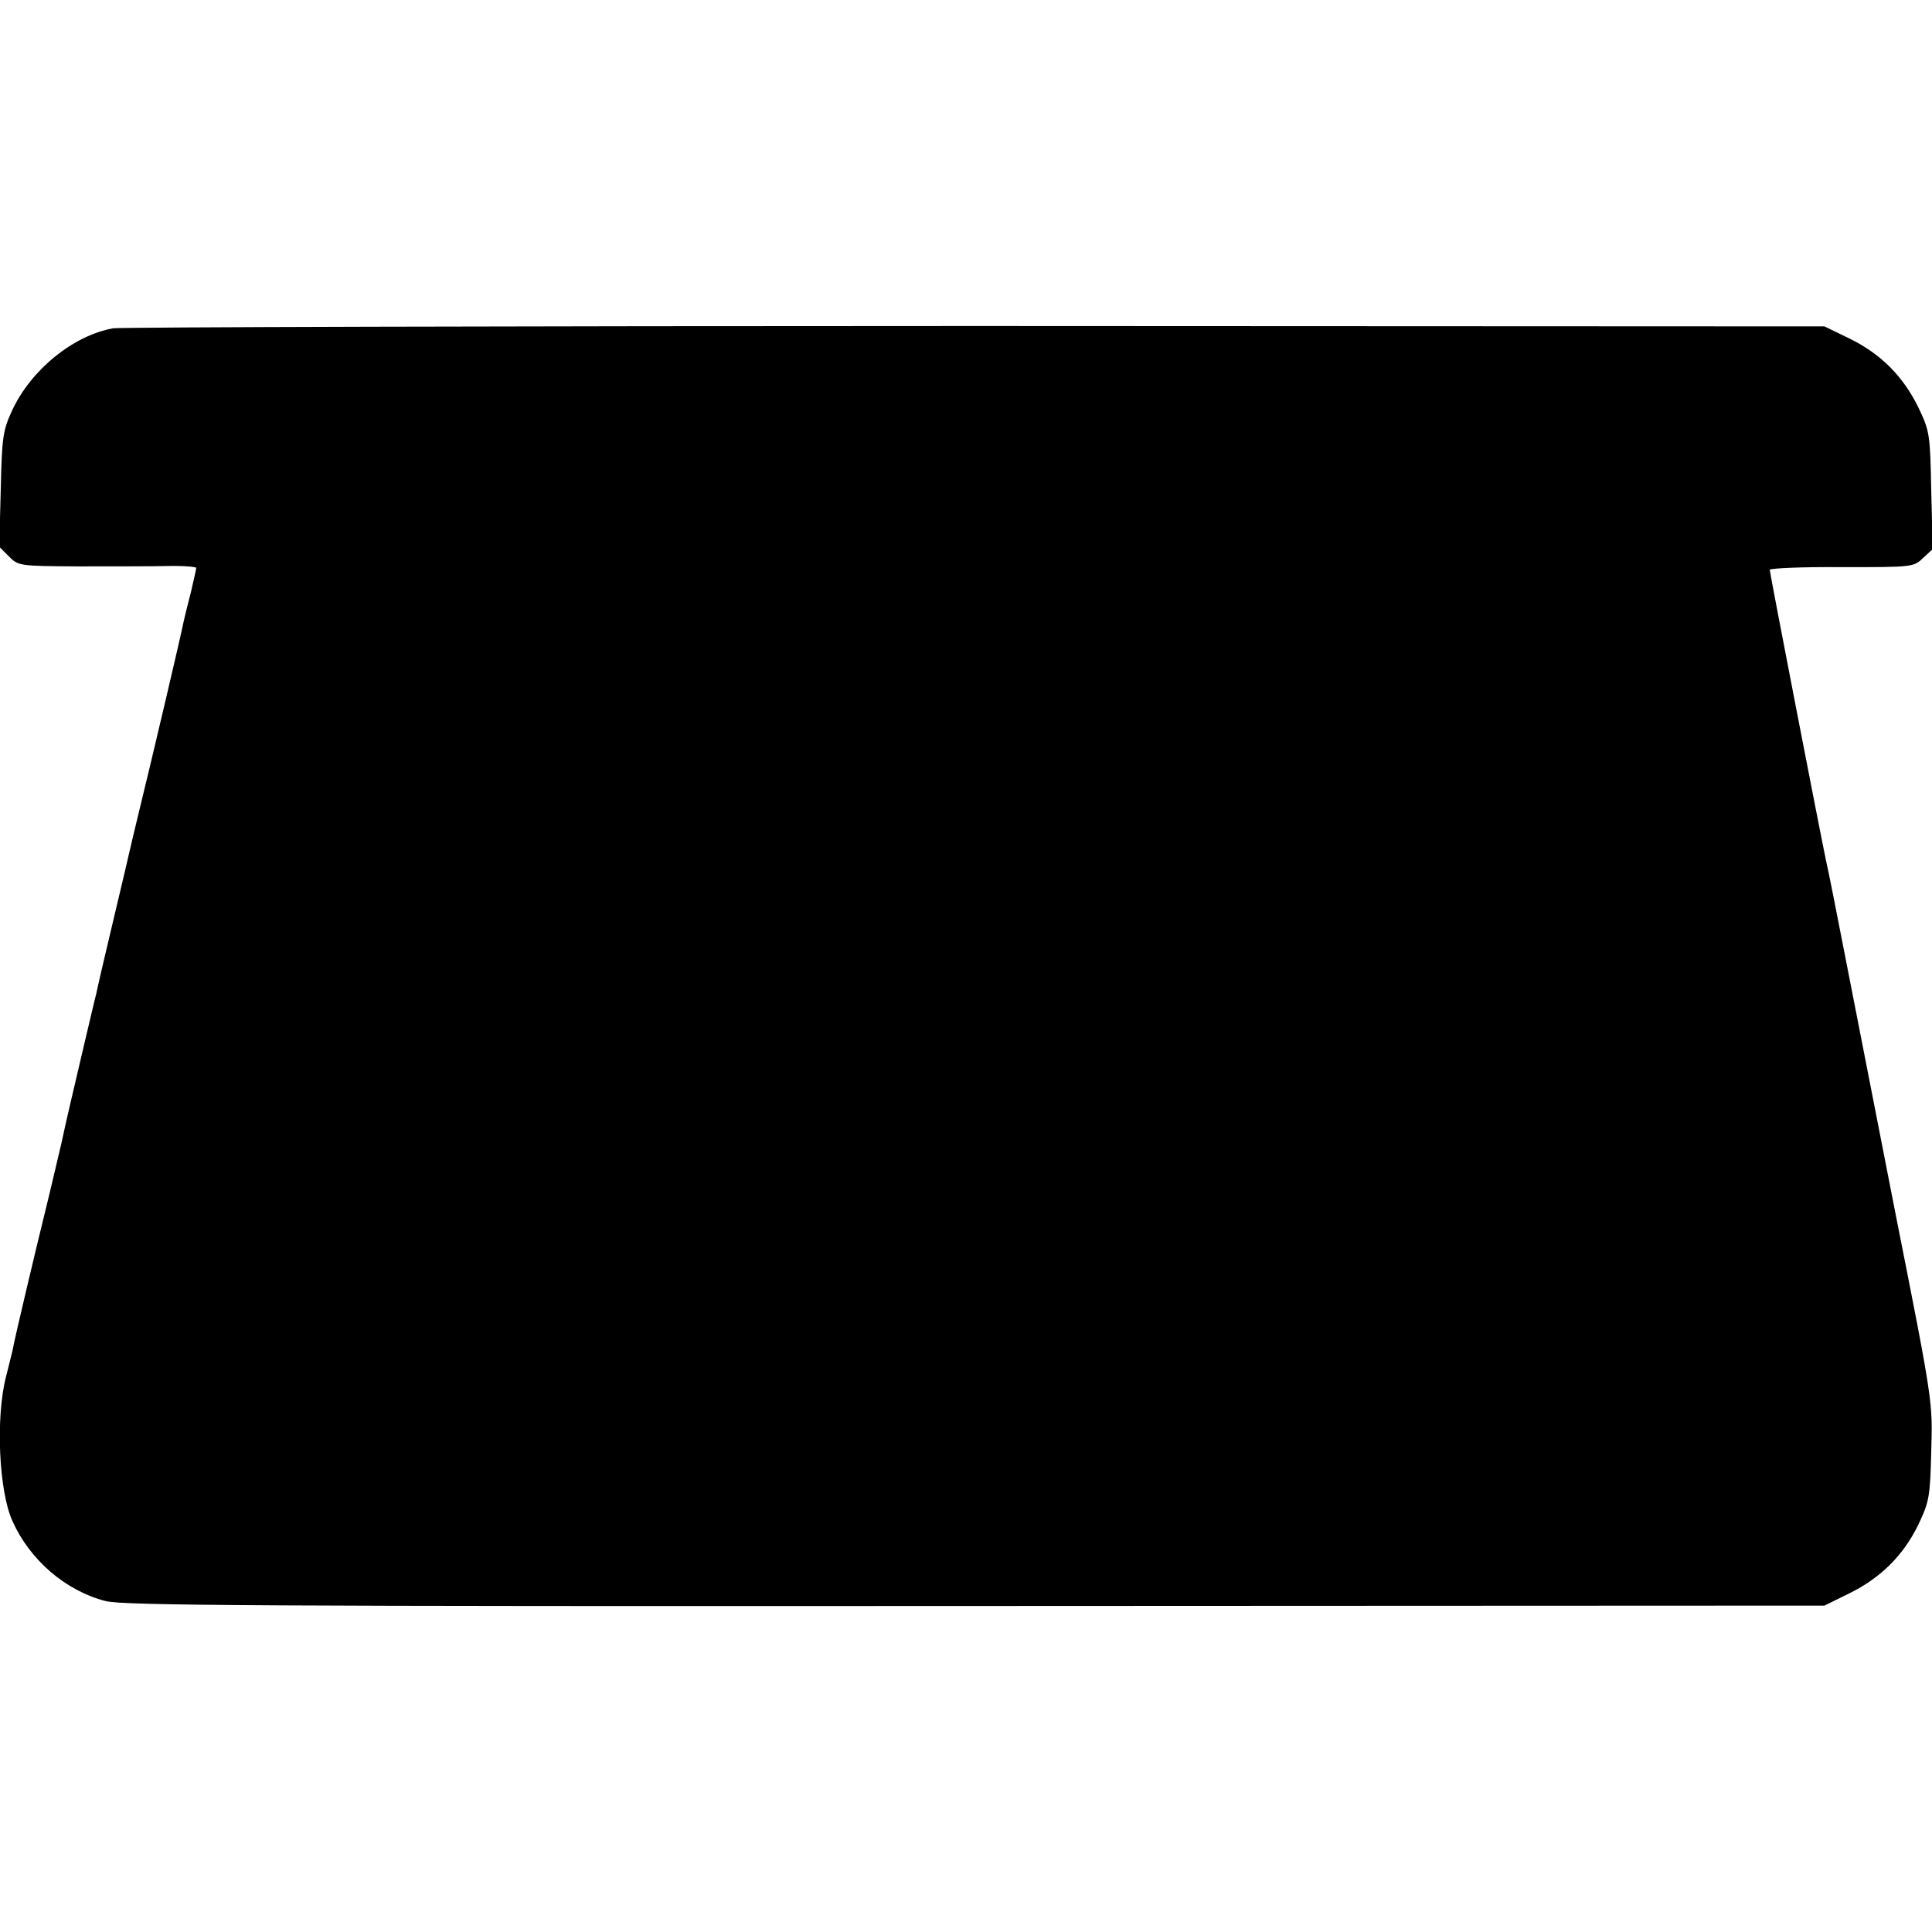
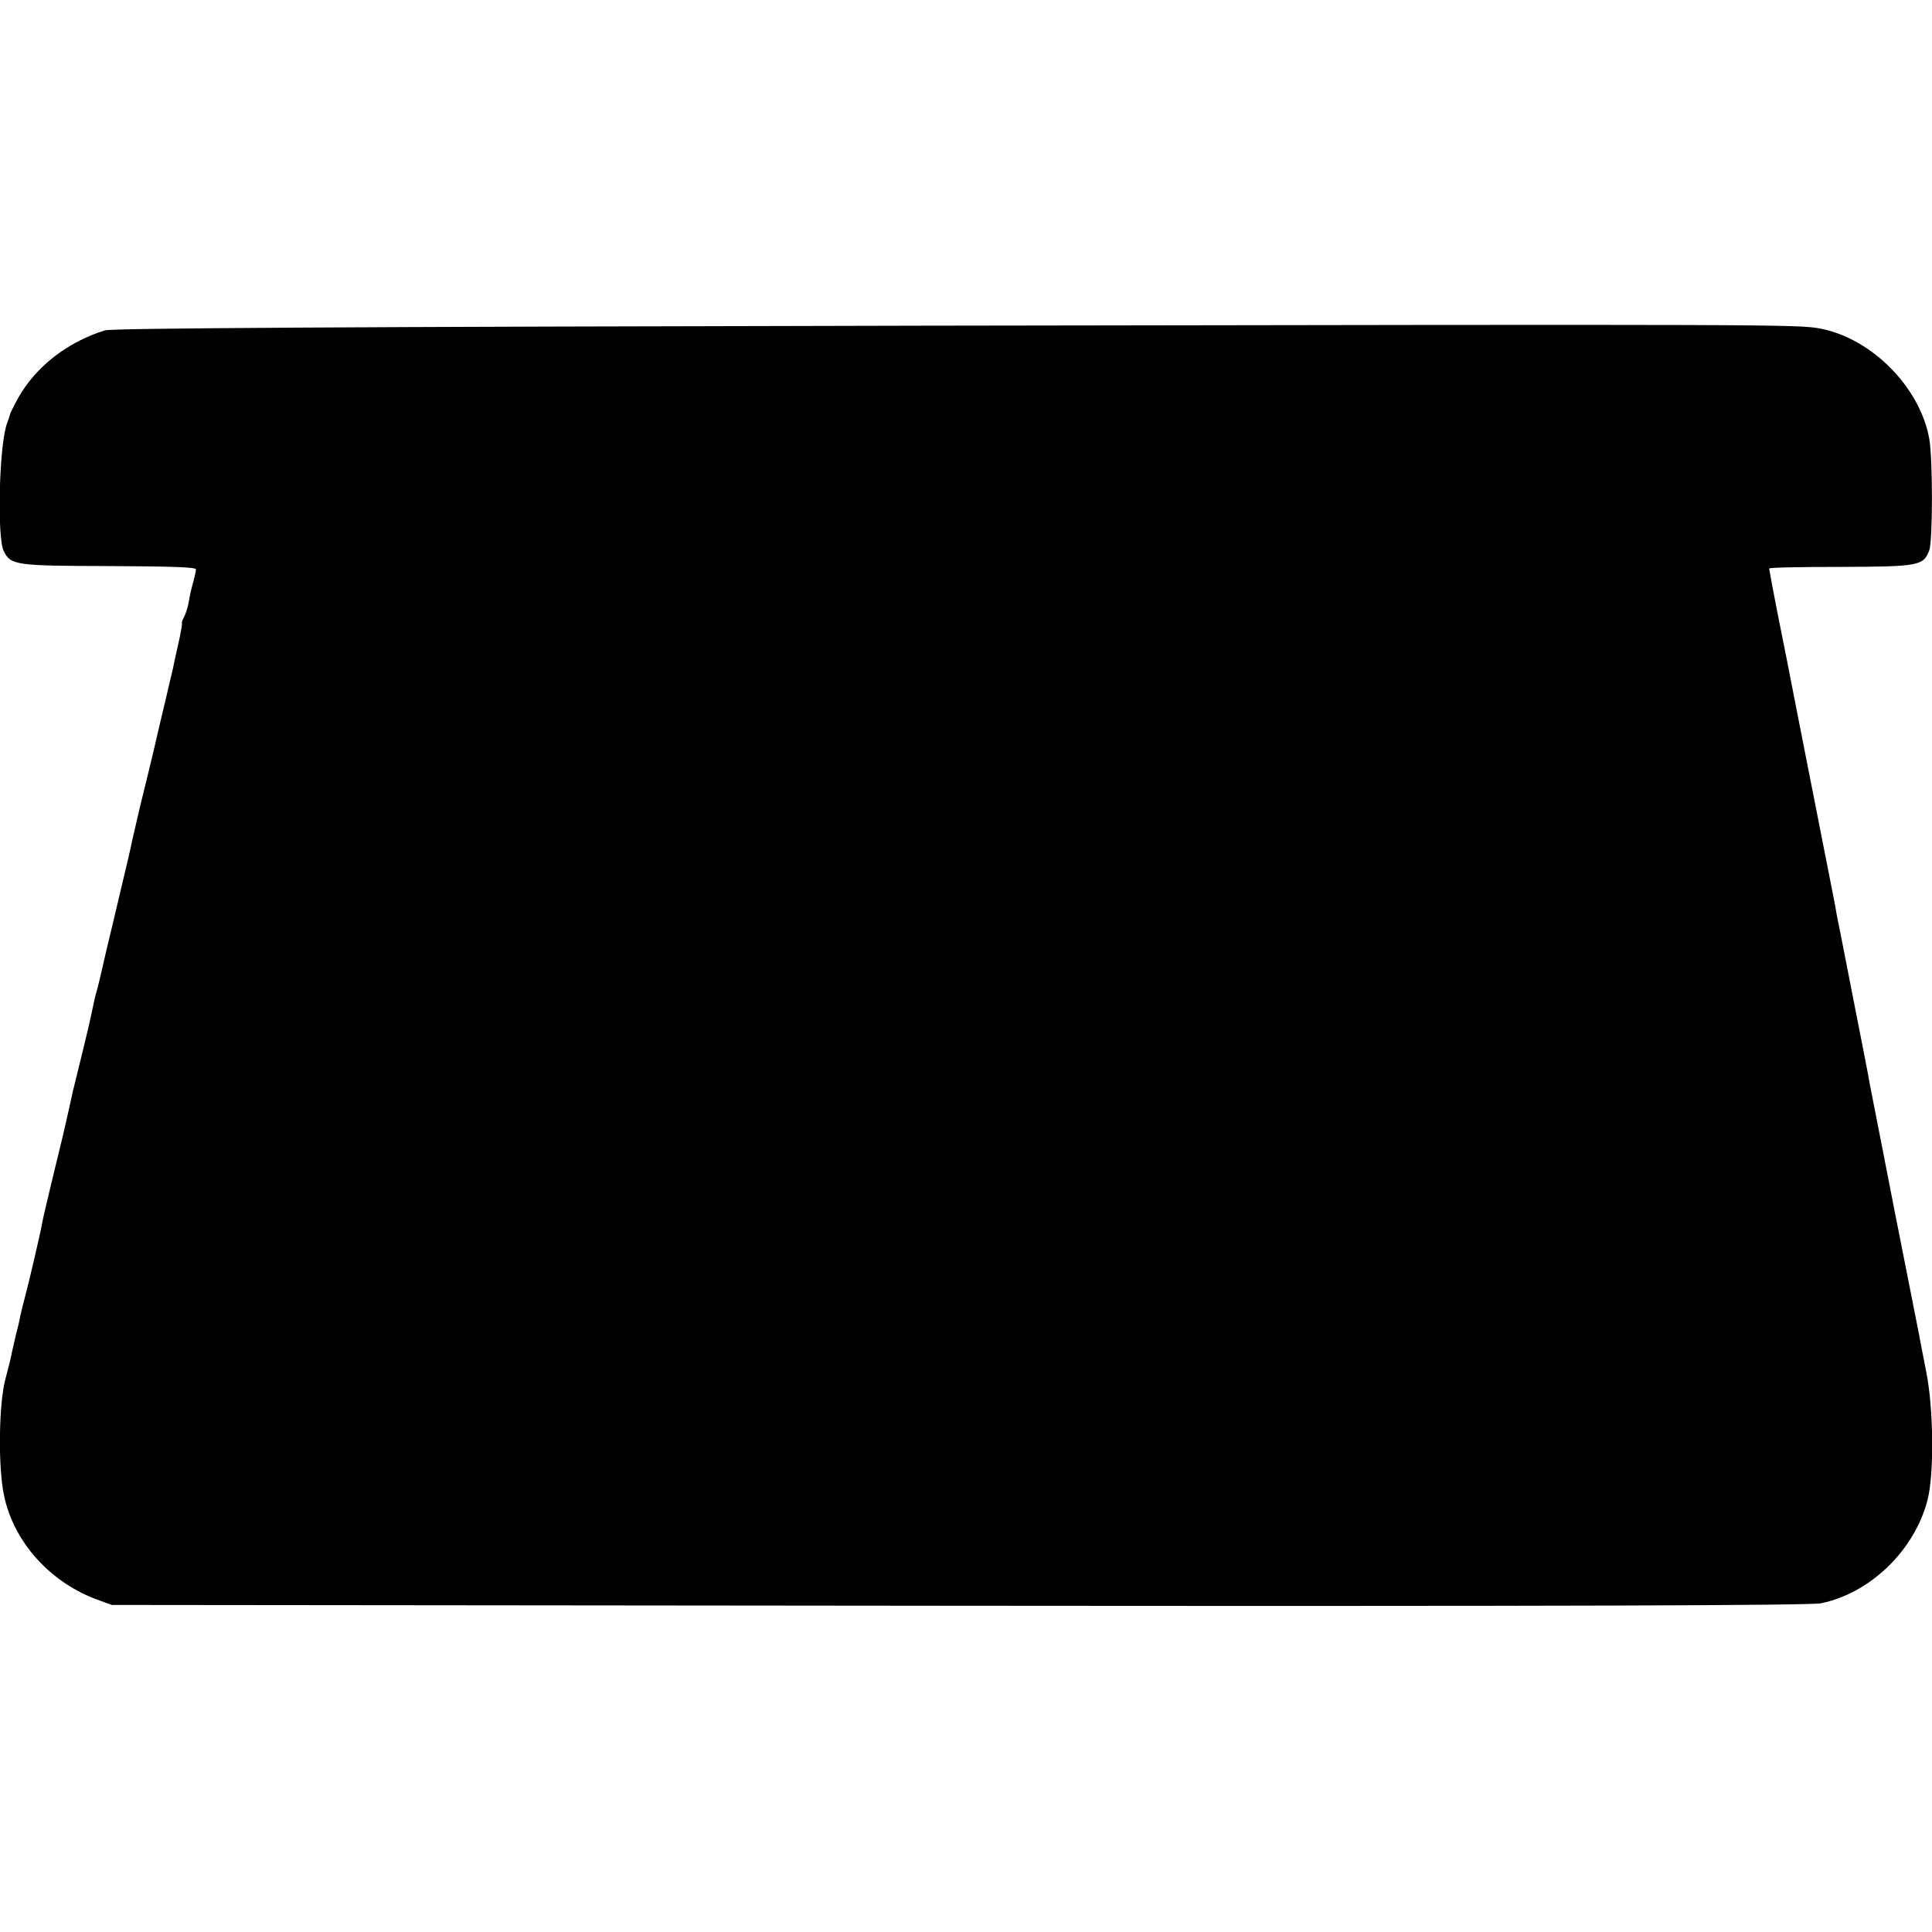
- <svg xmlns="http://www.w3.org/2000/svg" version="1.0" width="512pt" height="512pt" viewBox="0 0 512 512" preserveAspectRatio="xMidYMid meet">
-   <g transform="translate(0,512) scale(0.1,-0.1)" fill="#000000" stroke="none">
-     <path d="M300 4250 c-106 -19 -218 -110 -268 -218 -24 -52 -27 -70 -30 -209 l-4 -152 25 -25 c26 -26 28 -26 184 -27 87 0 193 0 236 1 42 1 77 -2 77 -5 0 -4 -7 -33 -14 -64 -8 -31 -17 -67 -20 -81 -4 -24 -89 -385 -122 -519 -9 -36 -17 -72 -19 -80 -2 -9 -22 -95 -45 -191 -23 -96 -43 -183 -45 -194 -3 -10 -13 -55 -24 -100 -33 -140 -61 -260 -65 -281 -2 -11 -18 -76 -34 -145 -40 -162 -92 -383 -97 -410 0 -3 -9 -38 -19 -78 -28 -109 -19 -304 17 -383 46 -103 141 -185 247 -212 45 -12 421 -14 2304 -13 l2251 1 65 32 c84 41 145 102 184 183 29 61 31 74 34 195 4 130 4 131 -93 620 -53 270 -114 582 -136 695 -22 113 -44 225 -50 250 -15 71 -149 762 -149 770 0 4 86 8 190 7 188 0 191 0 216 24 l26 24 -4 155 c-3 150 -4 157 -34 220 -40 82 -99 142 -183 183 l-66 32 -2250 1 c-1237 0 -2266 -3 -2285 -6z" />
+ <svg xmlns="http://www.w3.org/2000/svg" version="1.0" width="700pt" height="700pt" viewBox="0 0 700 700" preserveAspectRatio="xMidYMid meet">
+   <g transform="translate(0,700) scale(0.1,-0.1)" fill="#000000" stroke="none">
+     <path d="M3340 5820 c-2097 -4 -2935 -9 -2960 -17 -135 -42 -248 -130 -312 -241 -16 -29 -31 -58 -32 -65 -2 -7 -6 -19 -9 -27 -30 -70 -39 -418 -13 -468 26 -50 43 -52 382 -53 232 -1 314 -4 314 -12 0 -7 -5 -28 -10 -47 -6 -19 -13 -51 -16 -70 -3 -19 -11 -44 -17 -55 -6 -11 -9 -21 -8 -23 2 -1 -4 -35 -13 -75 -9 -39 -18 -81 -20 -92 -3 -11 -14 -60 -26 -110 -12 -49 -30 -128 -41 -175 -11 -47 -34 -141 -51 -210 -16 -69 -32 -136 -34 -149 -3 -14 -18 -79 -34 -145 -16 -67 -40 -170 -55 -231 -21 -94 -33 -142 -40 -165 -1 -3 -7 -32 -14 -65 -10 -48 -41 -174 -66 -275 -2 -8 -10 -46 -19 -85 -8 -38 -31 -135 -51 -215 -19 -80 -38 -158 -41 -175 -6 -37 -50 -225 -65 -280 -6 -22 -13 -51 -16 -65 -2 -14 -9 -43 -15 -65 -5 -22 -12 -51 -15 -65 -2 -14 -13 -58 -24 -99 -22 -85 -26 -290 -8 -400 28 -173 159 -327 334 -394 l60 -22 3070 -3 c2182 -2 3085 1 3123 9 179 37 339 192 386 375 24 94 22 330 -5 464 -11 58 -23 116 -25 130 -3 14 -43 219 -90 455 -46 237 -87 444 -90 460 -2 17 -30 156 -60 310 -30 154 -57 291 -60 305 -2 14 -6 34 -8 45 -4 20 -38 193 -131 665 -25 129 -59 302 -76 385 -16 82 -29 152 -29 155 0 4 117 6 259 6 283 1 300 4 321 60 13 33 13 336 0 405 -34 186 -207 361 -392 398 -81 16 -134 16 -3258 11z" />
  </g>
</svg>
